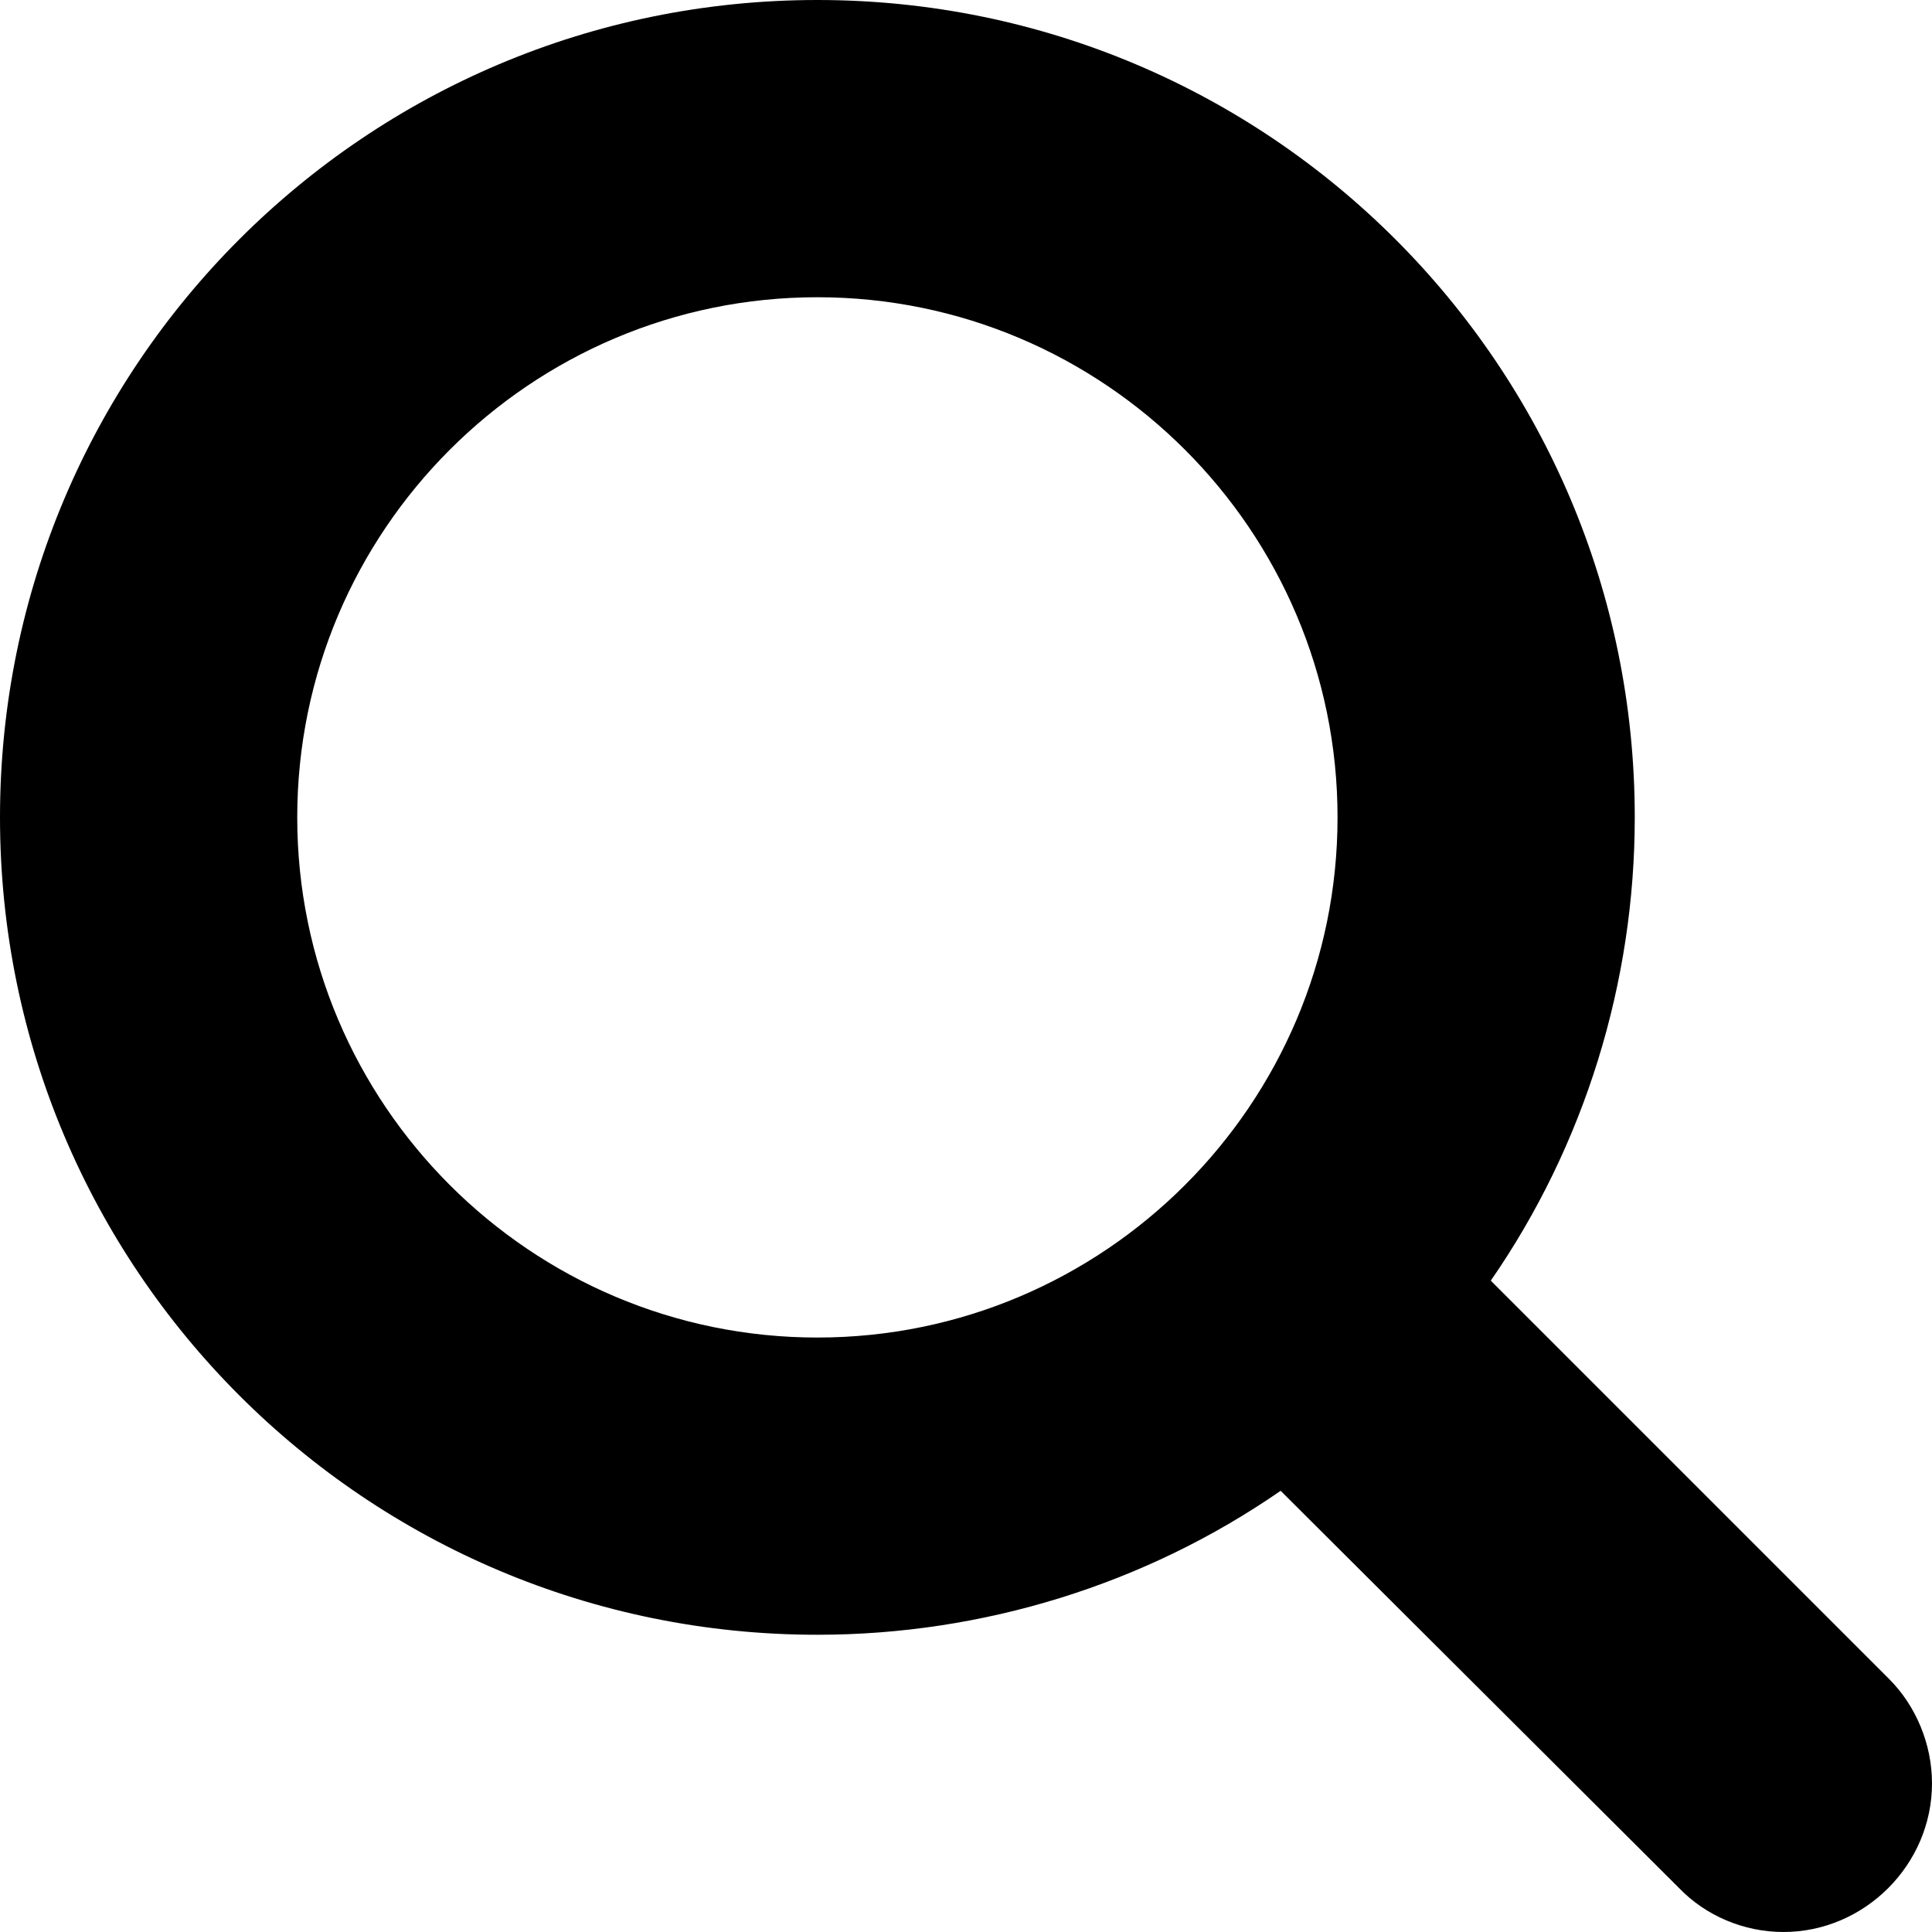
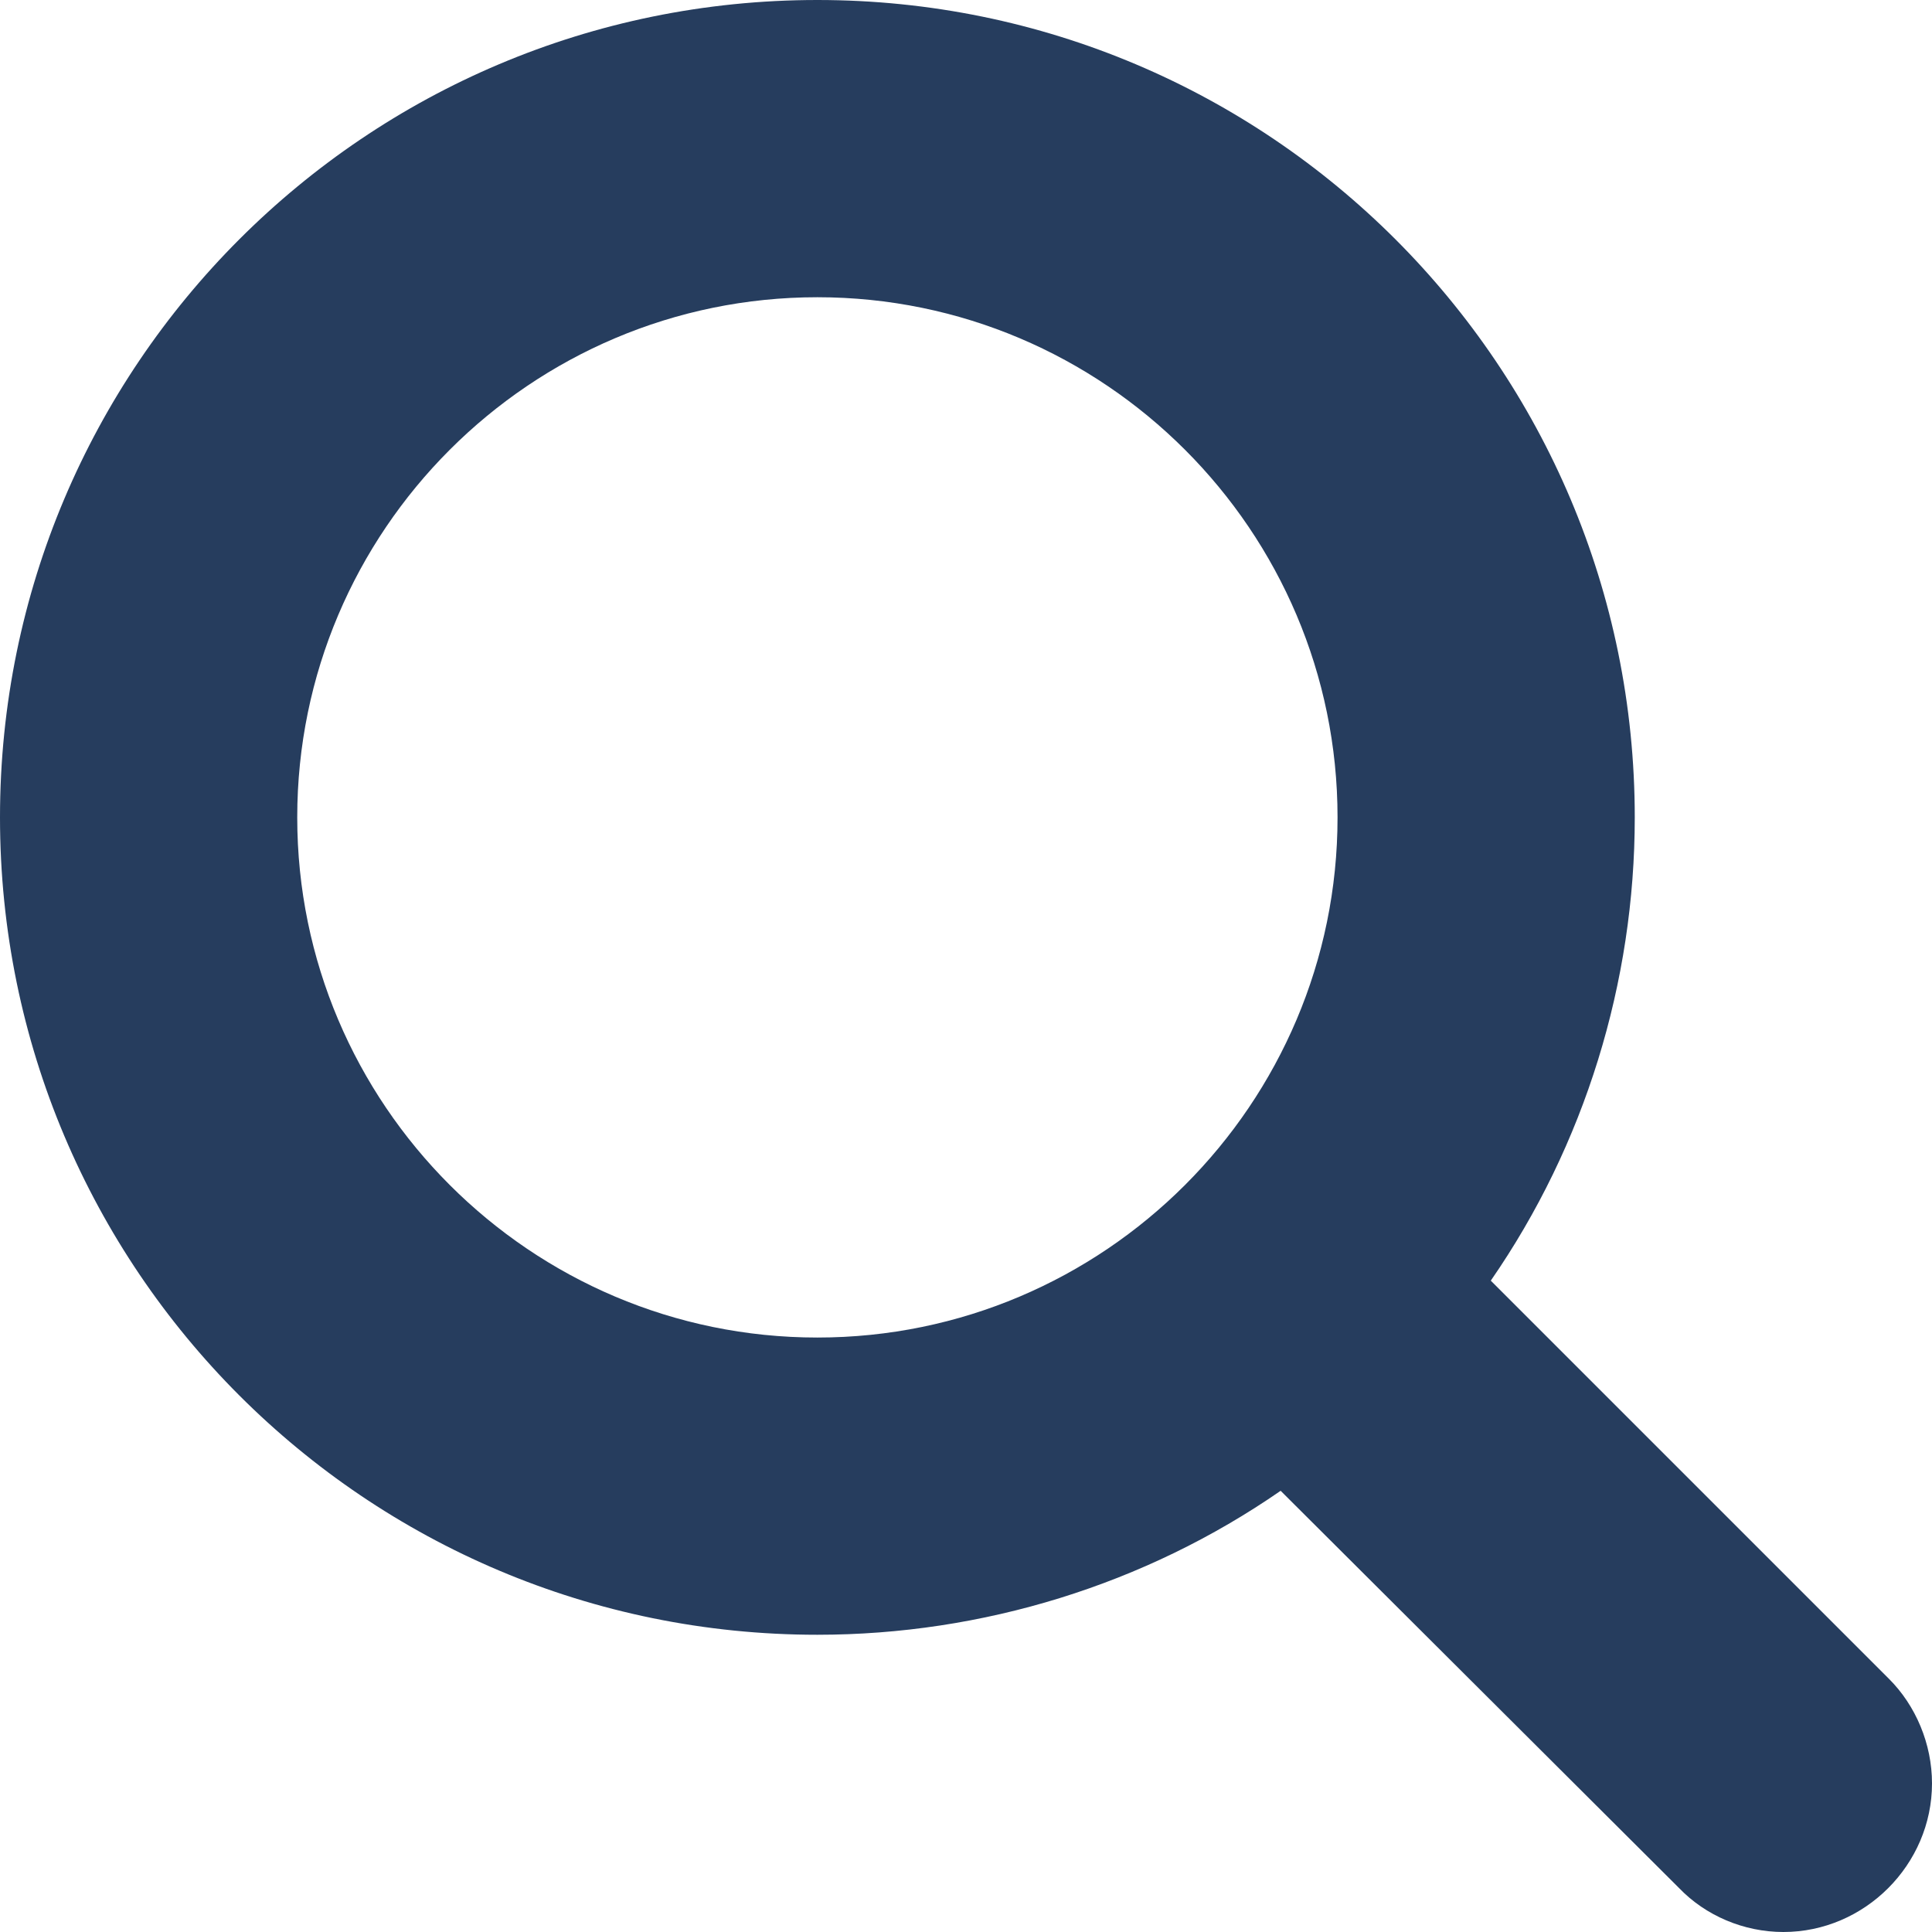
<svg xmlns="http://www.w3.org/2000/svg" width="100px" height="100px" viewBox="0 0 100 100" version="1.1">
  <defs />
  <g id="Page-1" stroke="none" stroke-width="1" fill="none" fill-rule="evenodd">
-     <g id="search" fill="#000000">
+     <g id="search" fill="#263d5e">
      <path d="M69.231,42.308 C69.231,27.464 57.151,15.385 42.308,15.385 C27.464,15.385 15.385,27.464 15.385,42.308 C15.385,57.151 27.464,69.231 42.308,69.231 C57.151,69.231 69.231,57.151 69.231,42.308 Z M100,92.308 C100,96.514 96.514,100 92.308,100 C90.264,100 88.281,99.159 86.899,97.716 L66.286,77.163 C59.255,82.031 50.841,84.615 42.308,84.615 C18.93,84.615 0,65.685 0,42.308 C0,18.93 18.93,0 42.308,0 C65.685,0 84.615,18.93 84.615,42.308 C84.615,50.841 82.031,59.255 77.163,66.286 L97.776,86.899 C99.159,88.281 100,90.264 100,92.308 Z" id="Shape" />
    </g>
  </g>
</svg>
